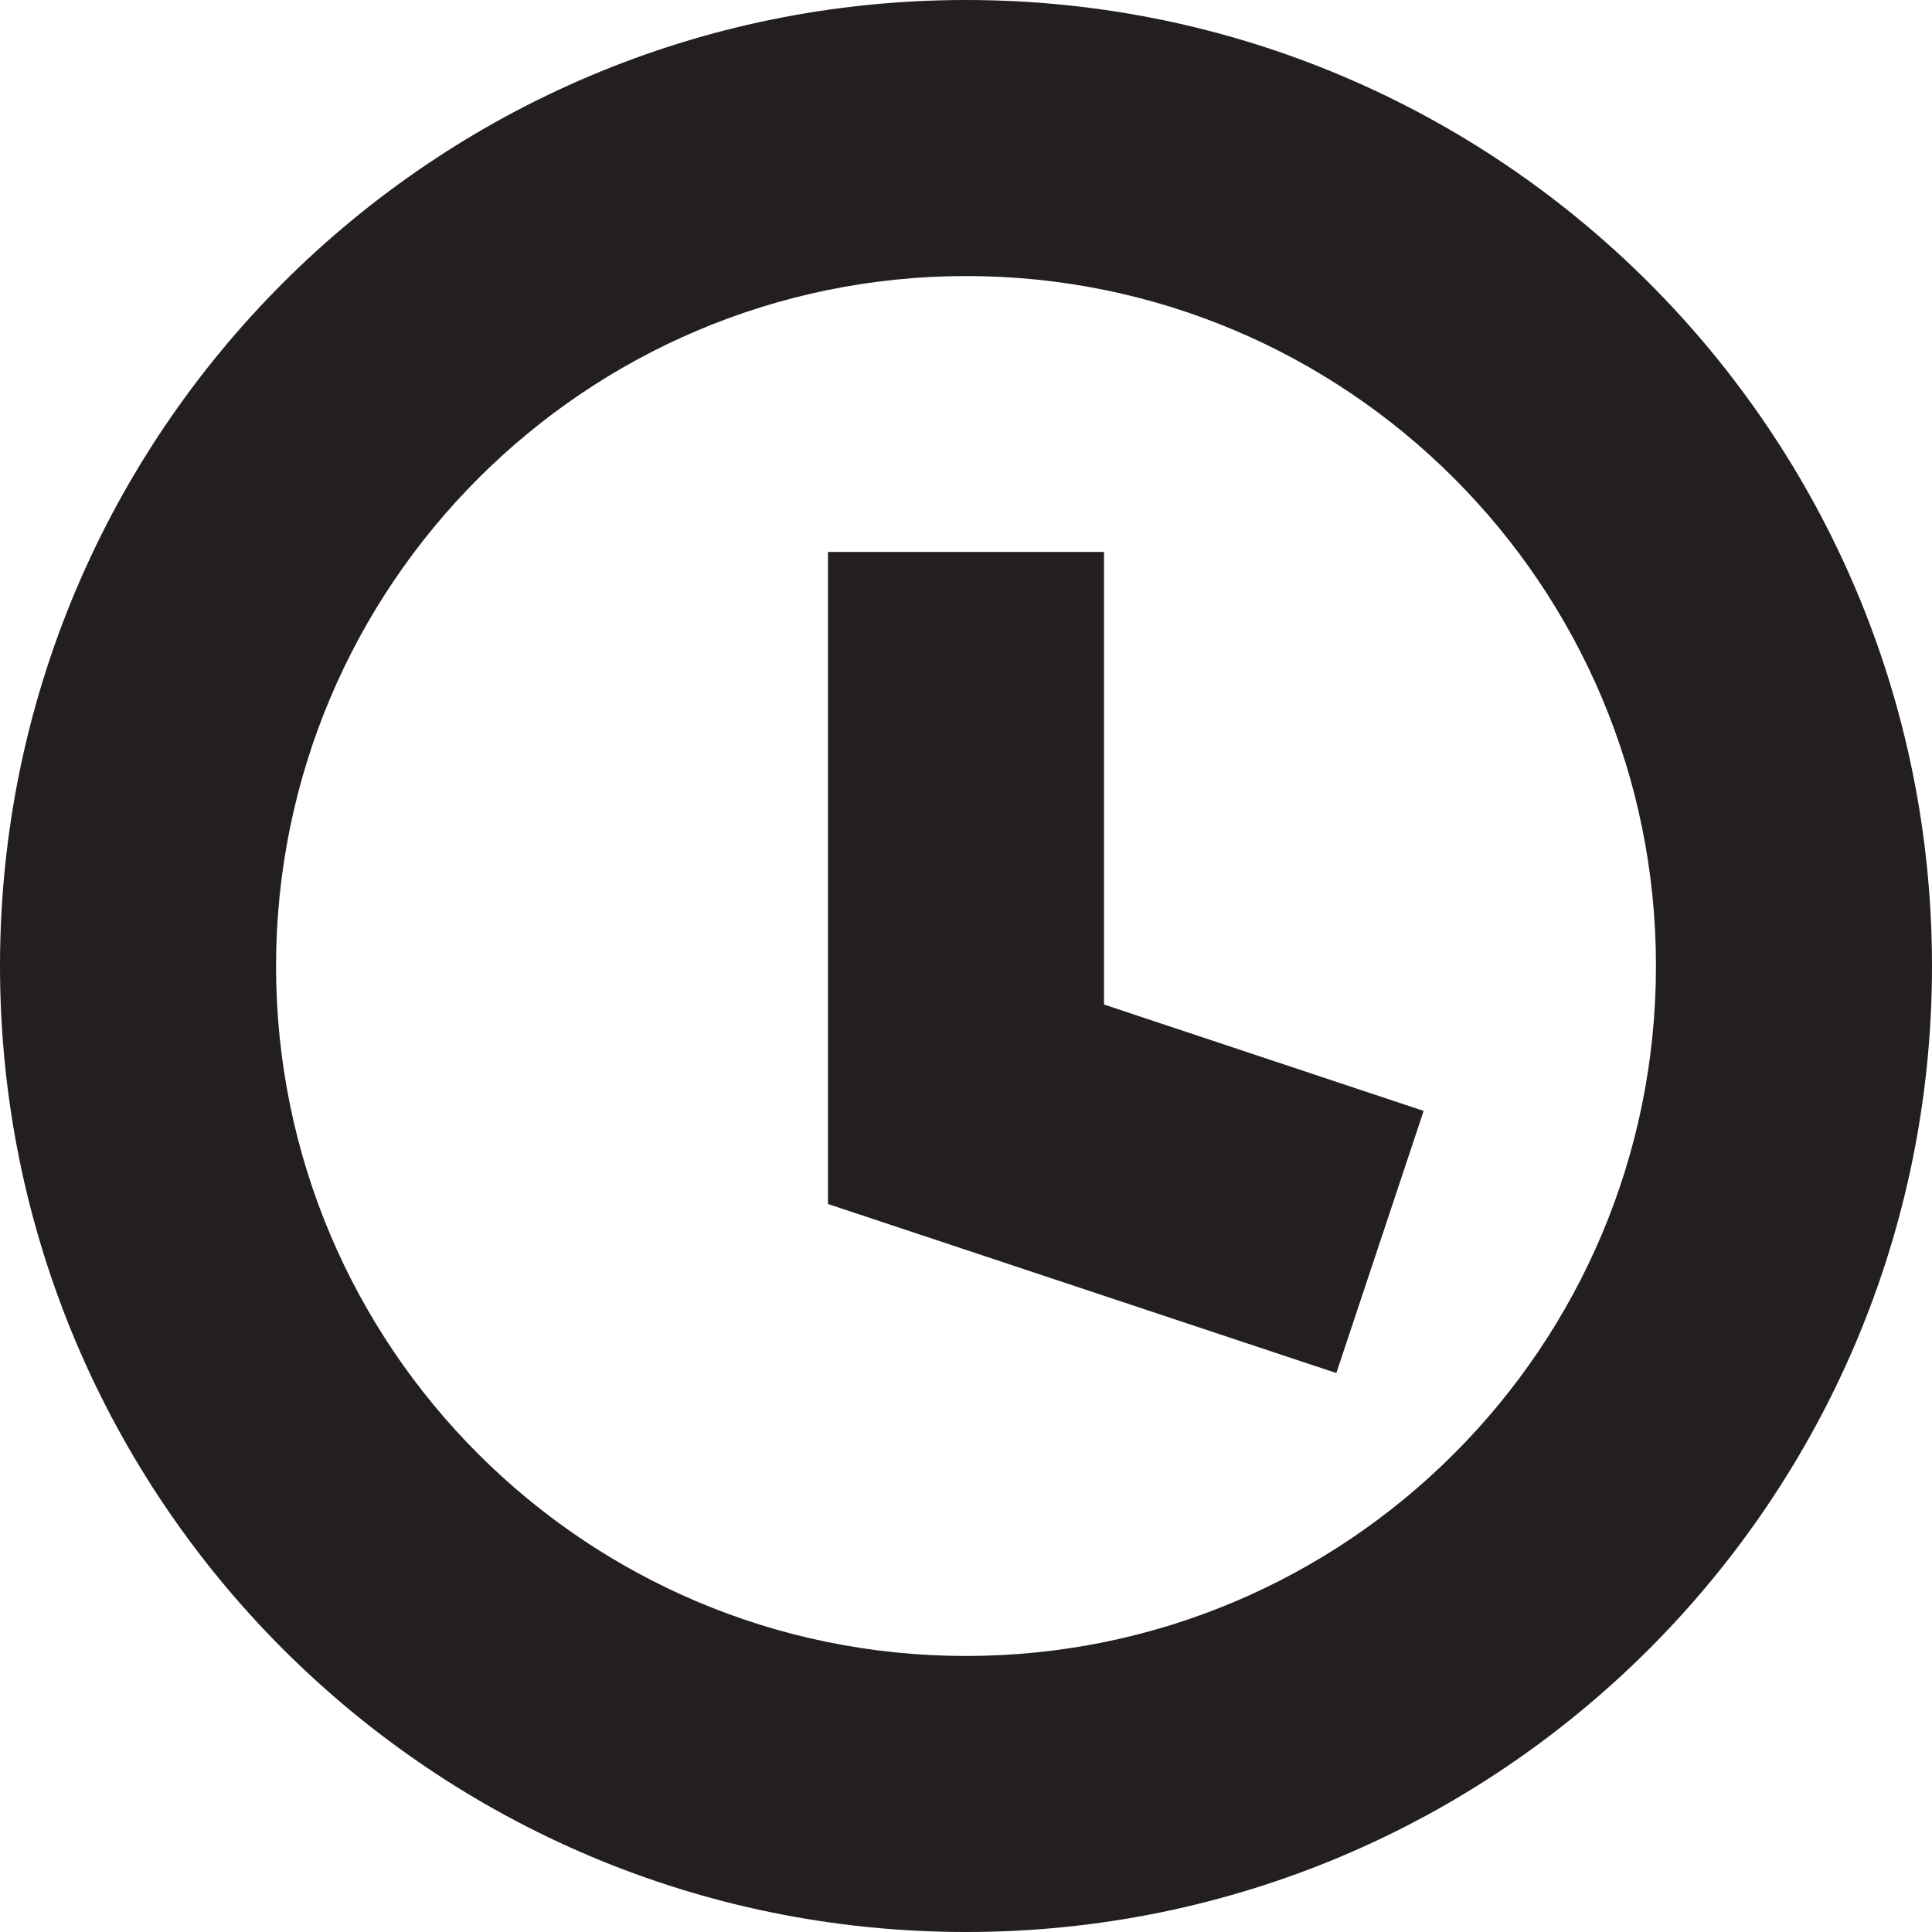
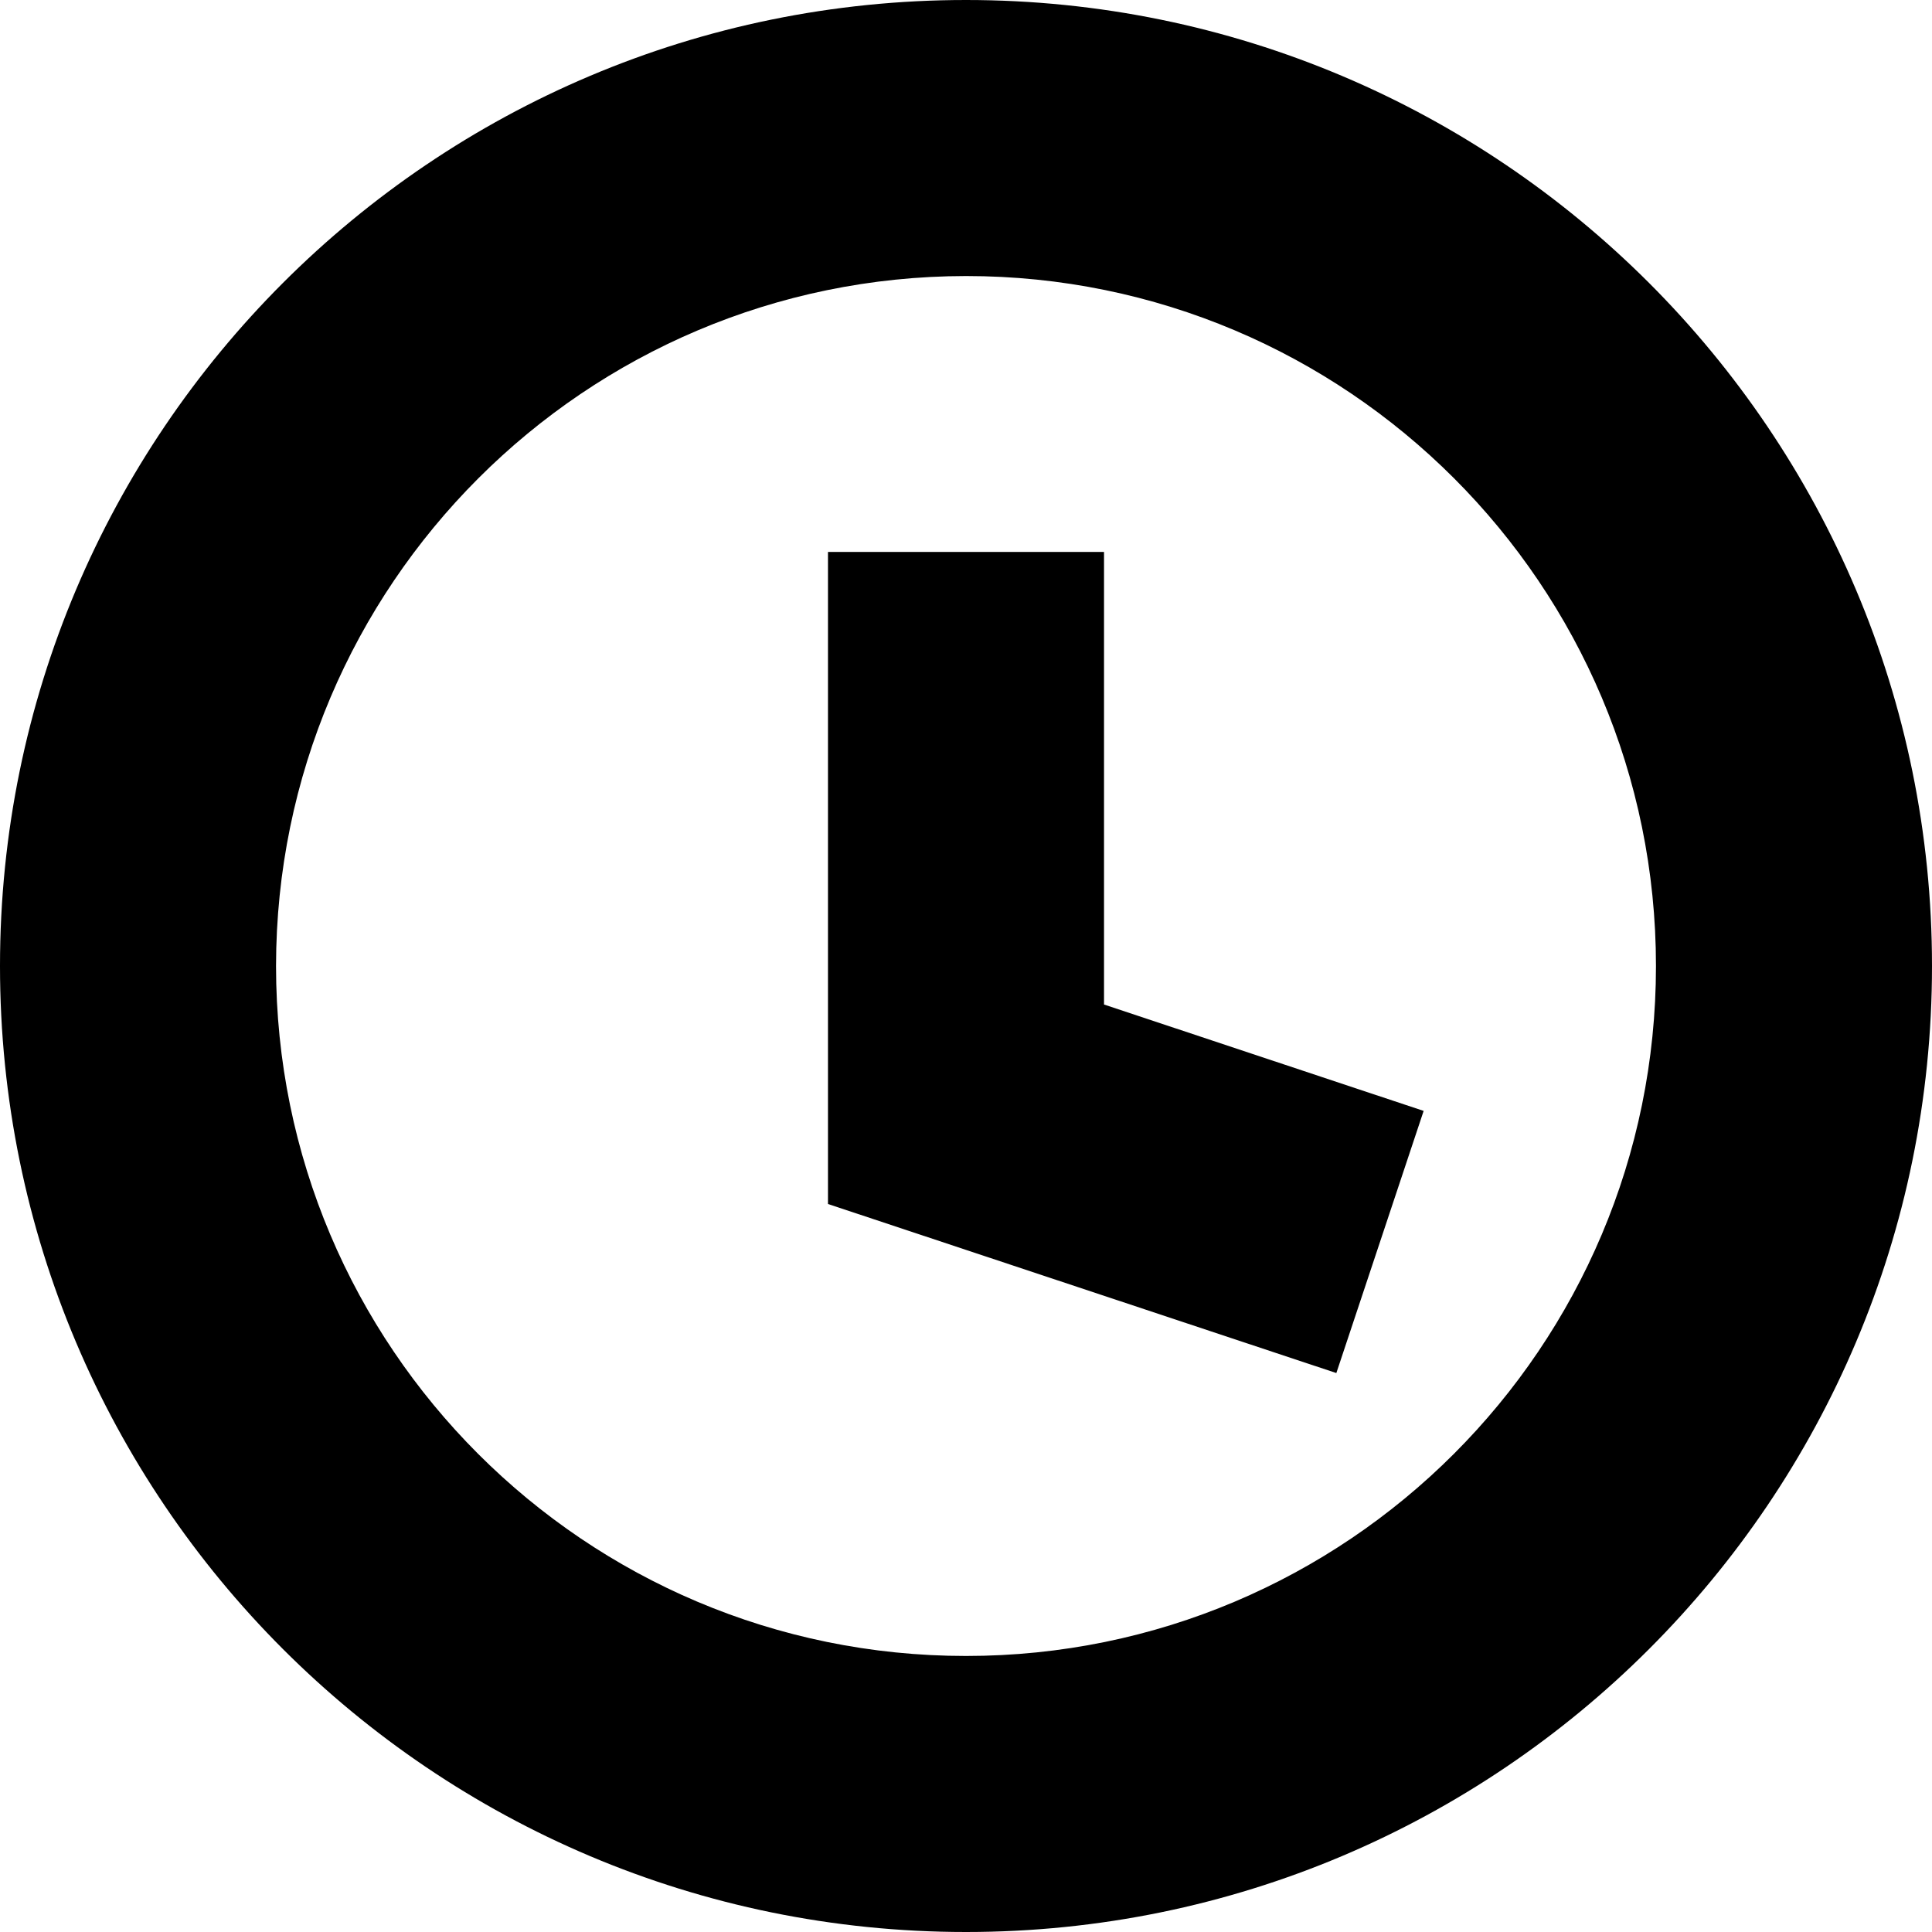
<svg xmlns="http://www.w3.org/2000/svg" id="Layer_1" data-name="Layer 1" viewBox="0 0 16 16">
-   <path d="M8,2.286A5.714,5.714,0,1,1,2.286,8,5.72,5.72,0,0,1,8,2.286M8,0a8,8,0,1,0,8,8A8,8,0,0,0,8,0Zm3.79,9.2L9.143,8.319V4.571H6.857v5.4l4.21,1.4Z" fill="#231f20" />
+   <path d="M8,2.286A5.714,5.714,0,1,1,2.286,8,5.72,5.72,0,0,1,8,2.286M8,0a8,8,0,1,0,8,8A8,8,0,0,0,8,0Zm3.79,9.2L9.143,8.319V4.571H6.857v5.4l4.21,1.4Z" />
</svg>
